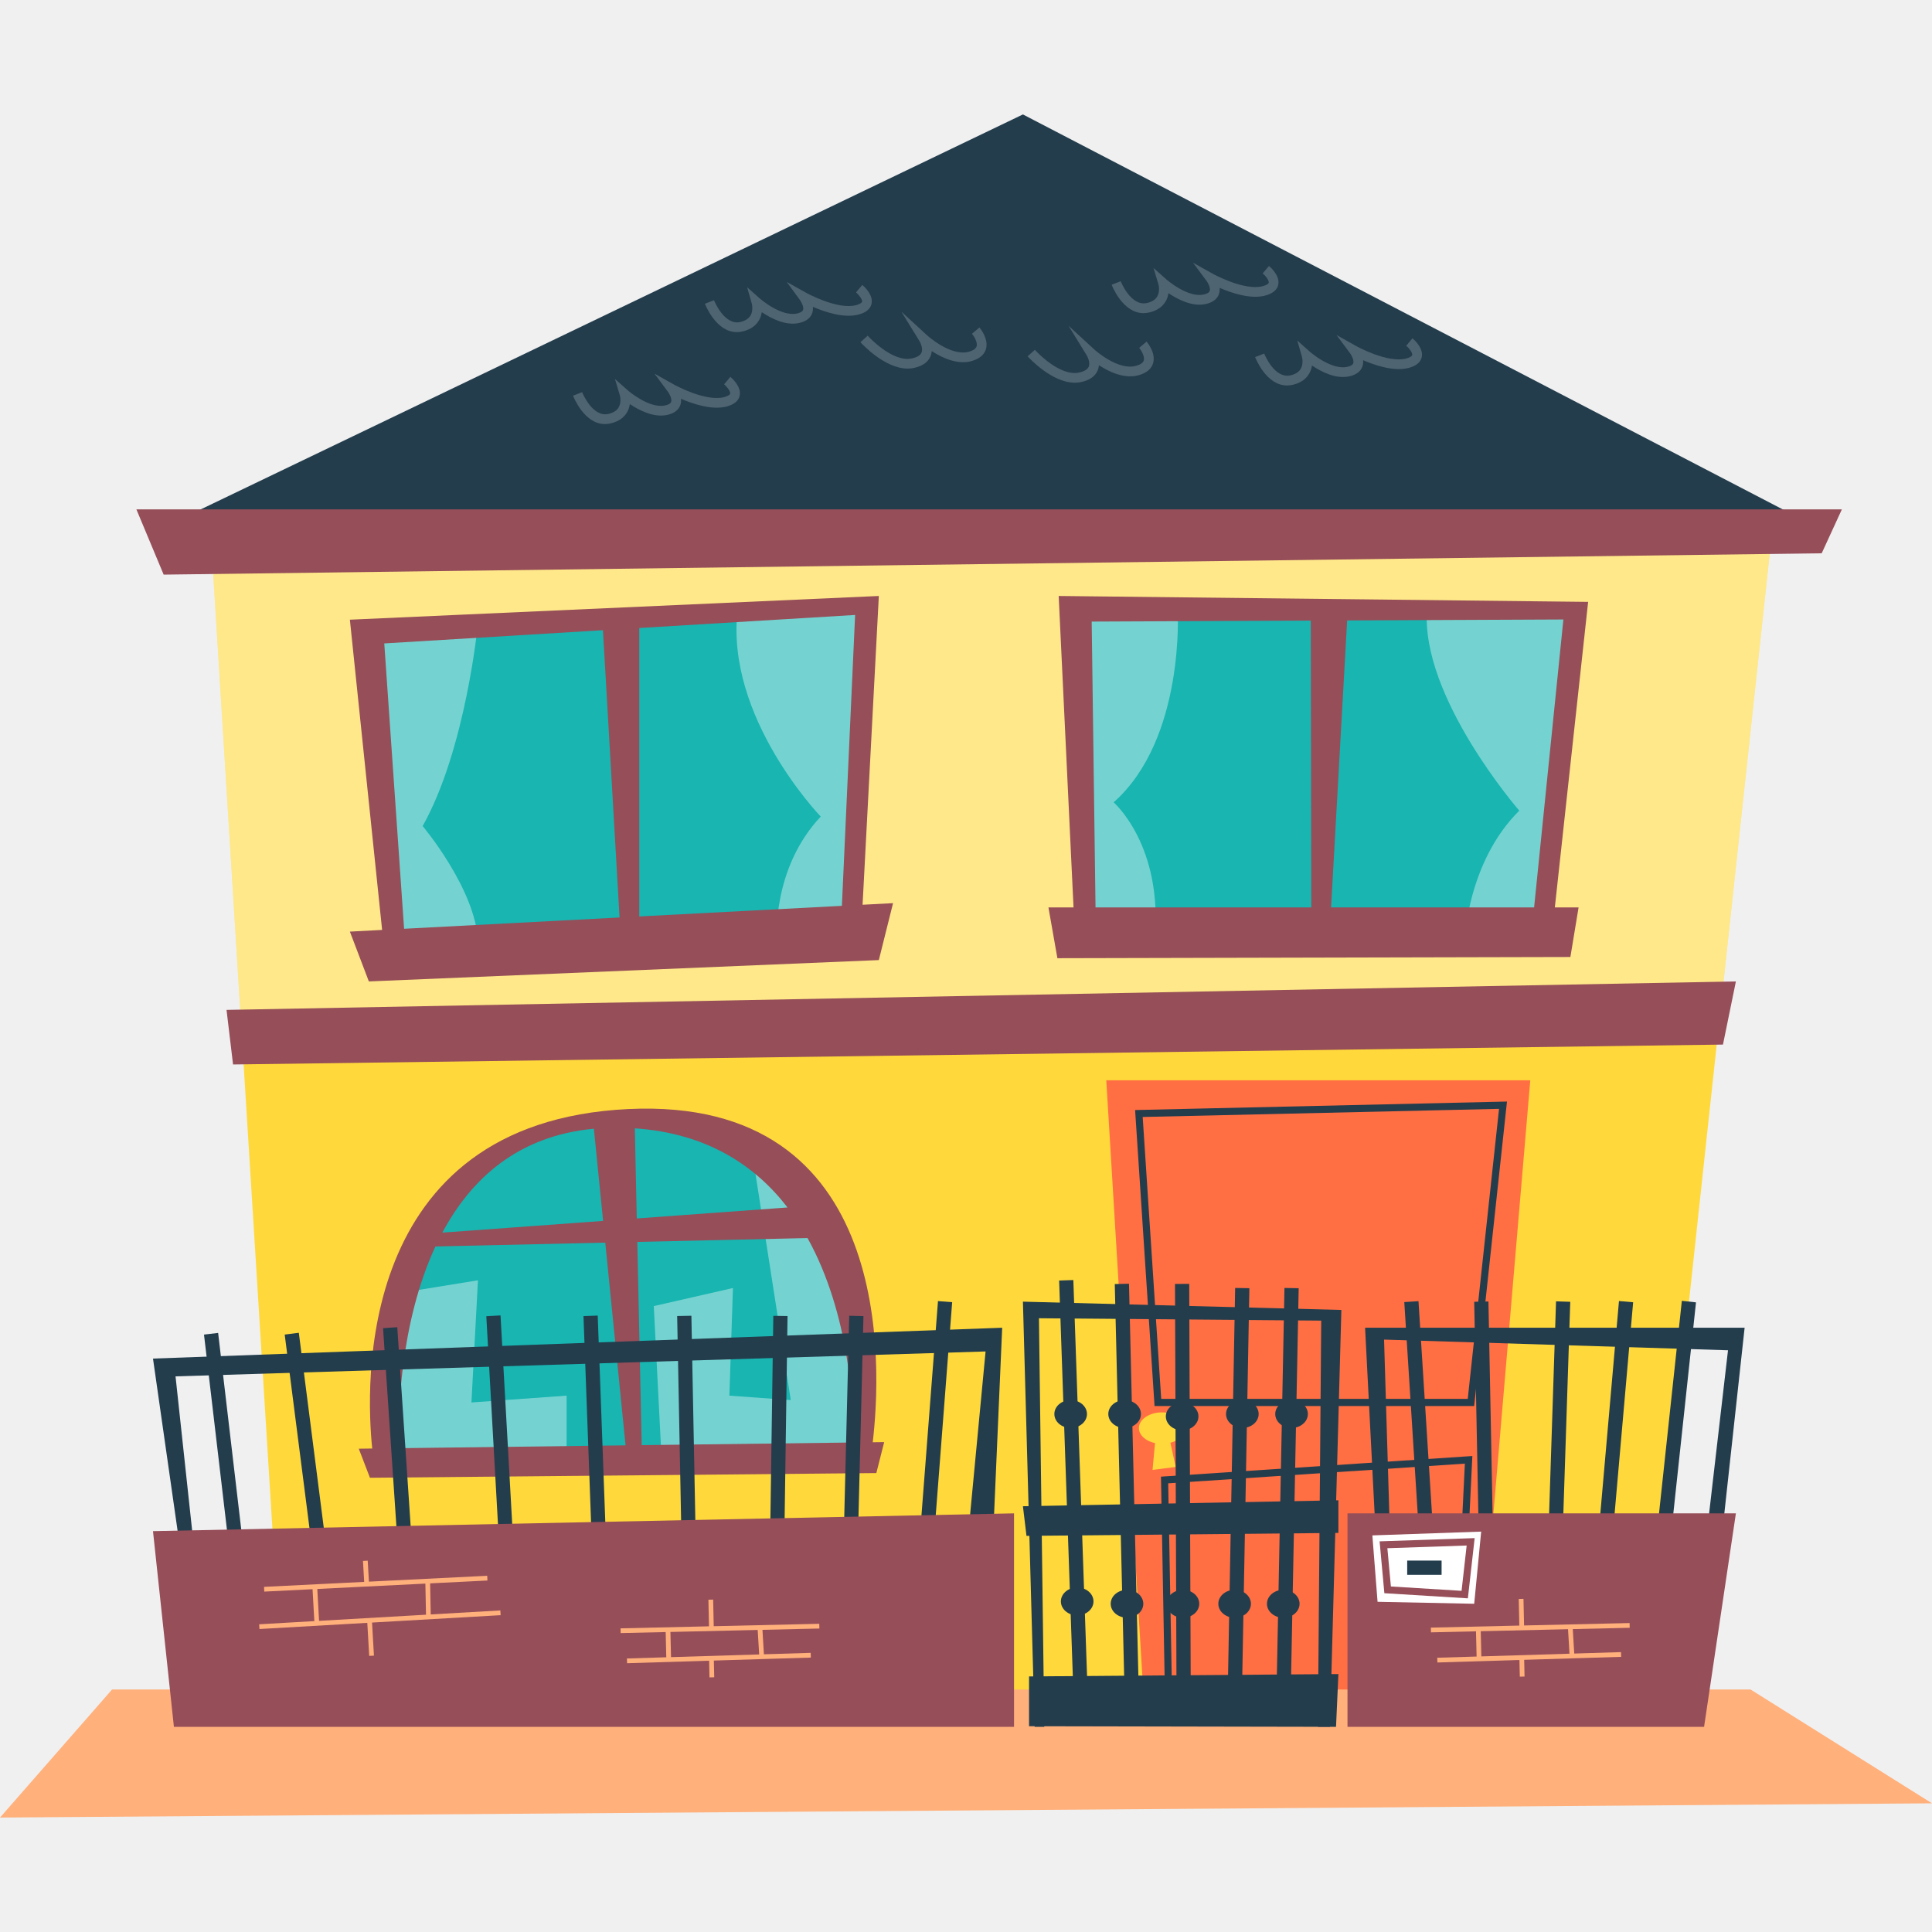
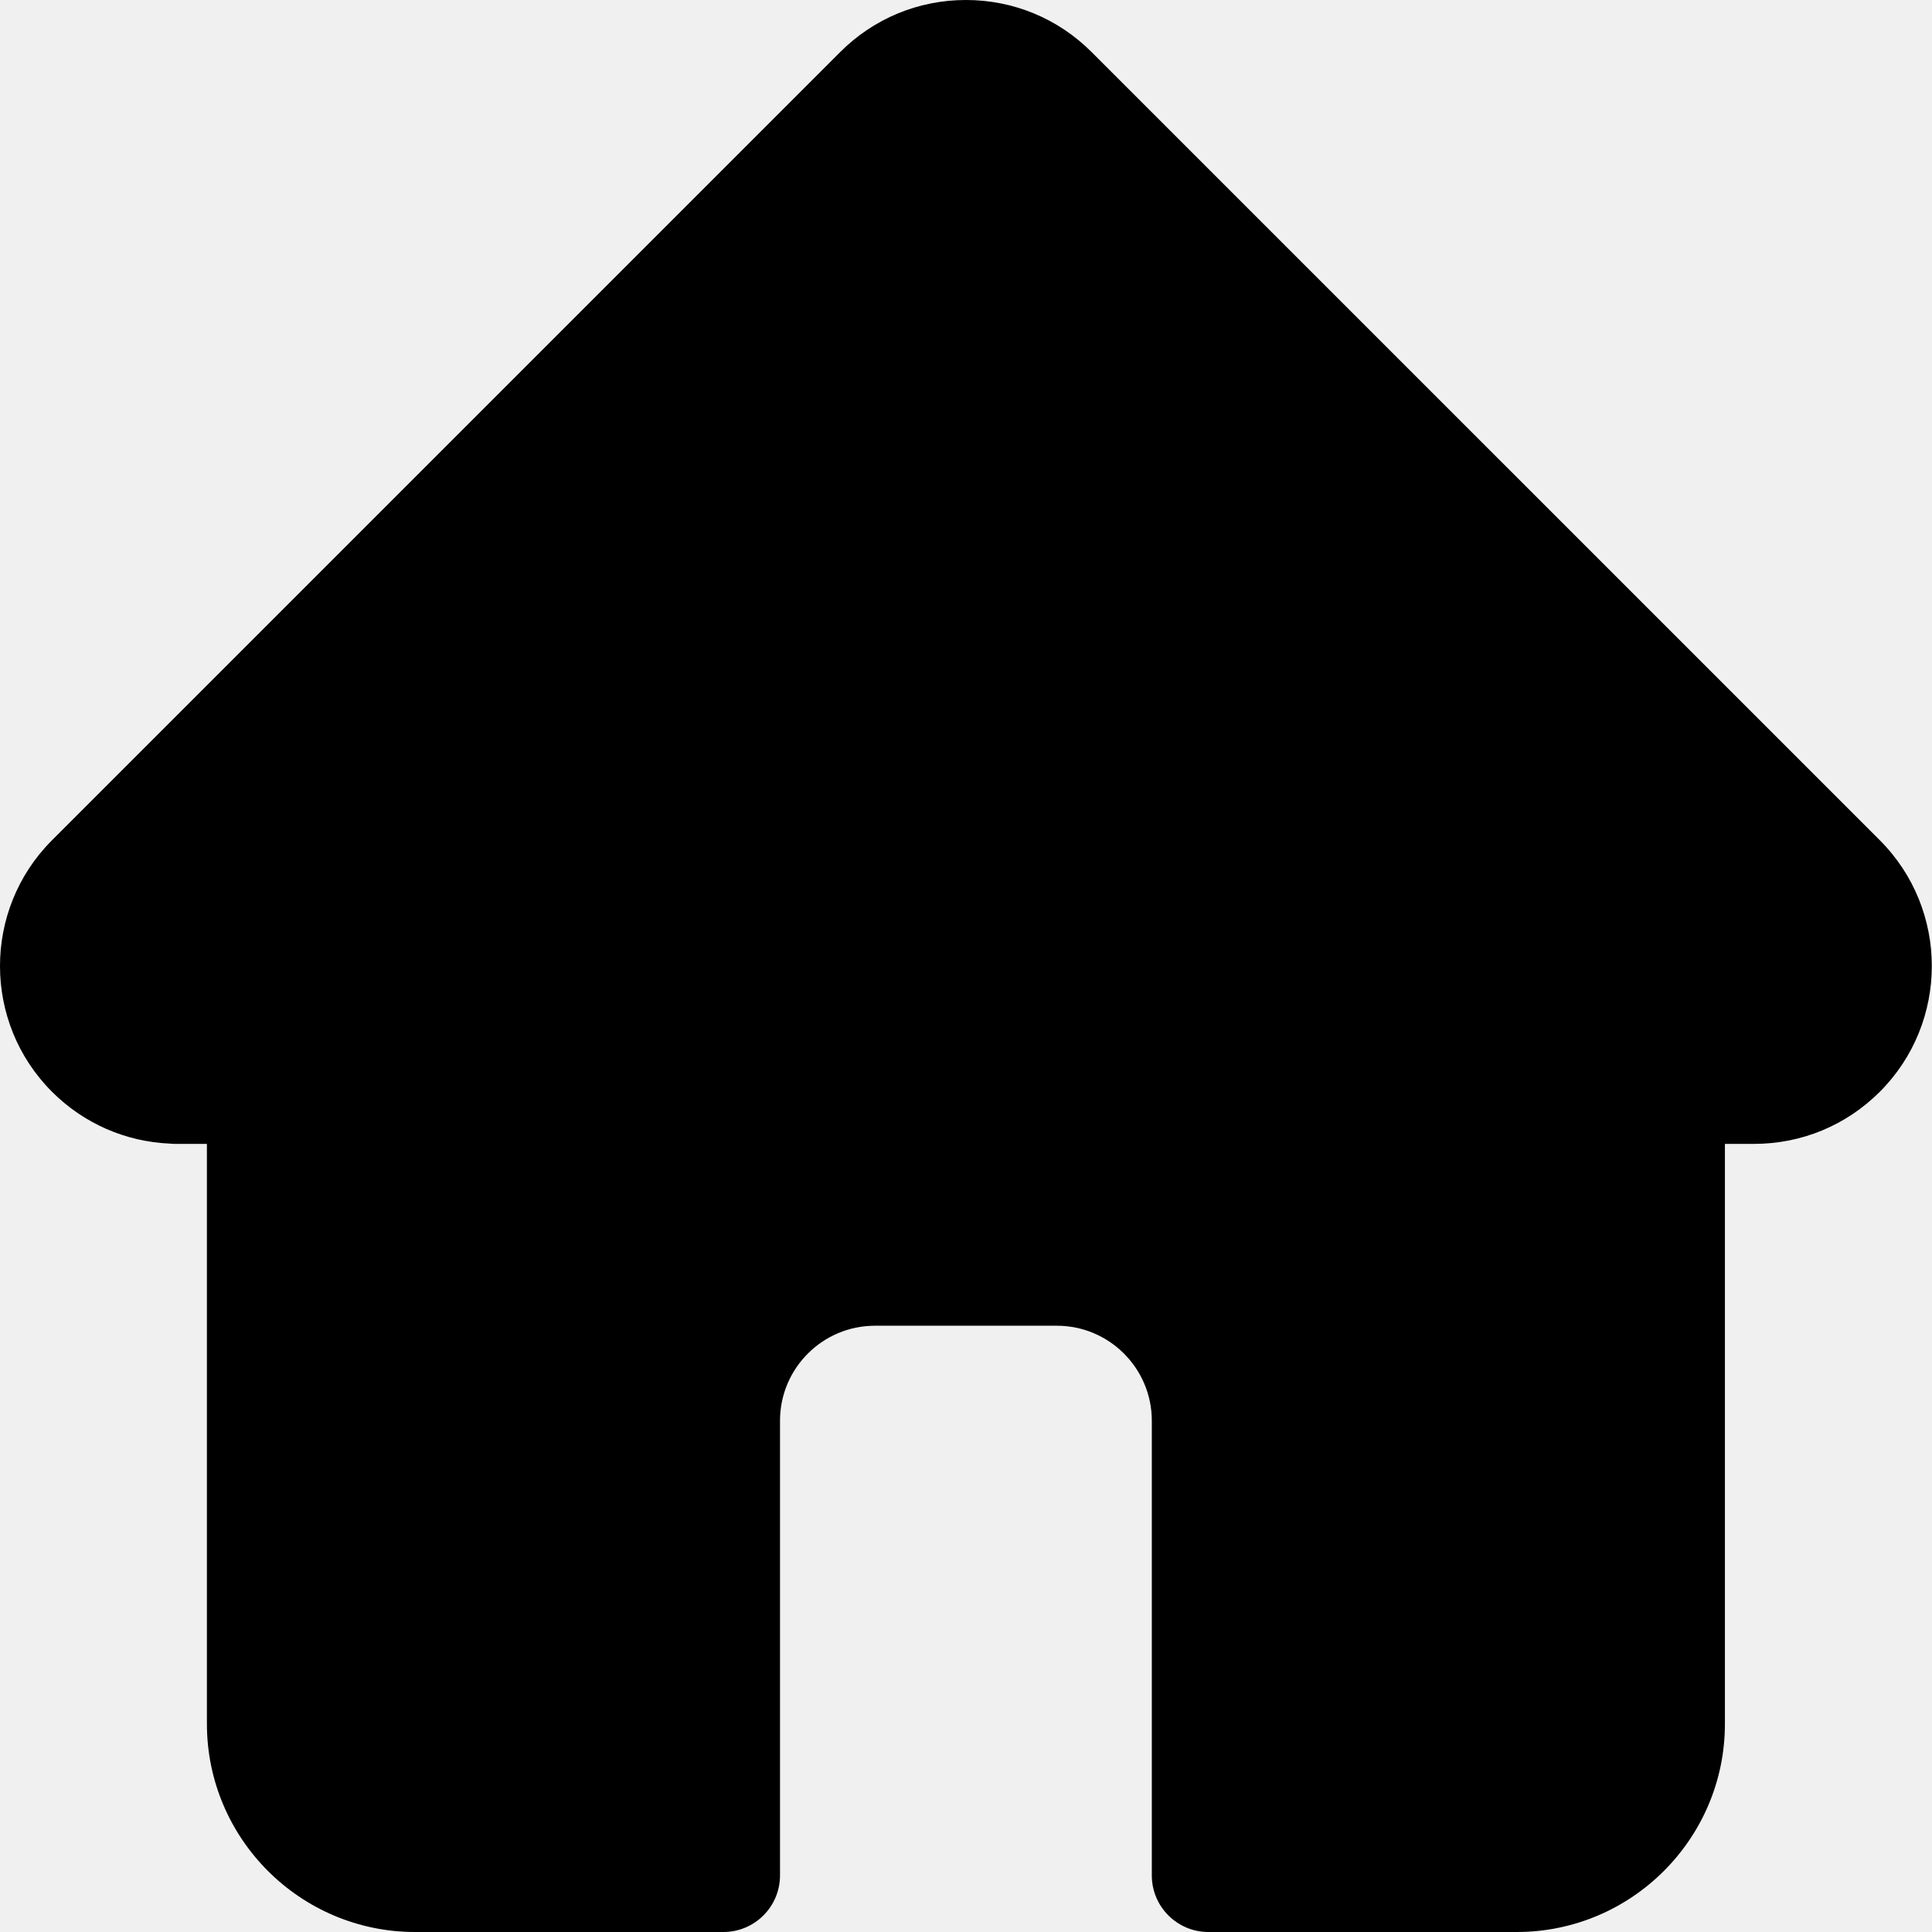
- <svg xmlns="http://www.w3.org/2000/svg" version="1.1" id="Capa_1" x="0px" y="0px" viewBox="0 0 512 512" style="enable-background:new 0 0 512 512;" xml:space="preserve" width="512" height="512">
-   <g>
-     <g>
-       <g>
-         <g>
-           <g>
-             <polyline style="fill:#FFD93B;" points="76.062,467.529 55.946,143.168 469.886,138.452 434.368,467.529      " />
-           </g>
-           <g style="opacity:0.4;">
-             <polyline style="fill:#FFFFFF;" points="64.118,274.94 55.946,143.168 469.886,138.452 455.833,268.621      " />
-           </g>
-           <g>
-             <polygon style="fill:#964E59;" points="60.033,267.633 460.03,260.088 456.604,276.825 61.761,282.097      " />
-           </g>
-         </g>
-         <g>
-           <g>
-             <polygon style="fill:#FF6F43;" points="303.478,456.408 293.176,286.289 405.539,286.289 391.012,457.037      " />
-           </g>
-           <g>
-             <path style="fill:#233D4D;" d="M390.666,372.609h-84.698l-5.154-78.436l0.983-0.025l97.569-2.226L390.666,372.609z        M307.732,370.722h81.237l8.292-76.863l-94.438,2.153L307.732,370.722z" />
-           </g>
-           <g>
-             <path style="fill:#233D4D;" d="M386.952,452.579l-0.917-0.017l-77.283-1.593l-1.081-59.64l82.518-5.468L386.952,452.579z        M310.605,449.121l74.553,1.536l3.045-62.776l-78.615,5.213L310.605,449.121z" />
-           </g>
-           <g>
-             <polygon style="fill:#FFD93B;" points="311.564,388.756 305.437,389.54 306.378,379.326 309.512,379.326      " />
-           </g>
-           <g>
-             <path style="fill:#FFD93B;" d="M314.078,378.459c0,2.303-2.745,4.168-6.129,4.168c-3.384,0-6.129-1.865-6.129-4.168       c0-2.295,2.745-4.163,6.129-4.163C311.333,374.295,314.078,376.163,314.078,378.459z" />
-           </g>
-         </g>
-         <g>
-           <g>
-             <polygon style="fill:#18B5B1;" points="225.826,249.009 228.891,160.141 97.355,167.45 104.192,251.602      " />
-           </g>
-           <g style="opacity:0.4;">
-             <path style="fill:#FFFFFF;" d="M97.355,167.45l29.31-2.281c0,0-3.173,33.311-14.655,53.744c0,0,14.026,16.661,14.655,30.49       l-21.059,2.168L97.355,167.45z" />
-           </g>
-           <g style="opacity:0.4;">
-             <path style="fill:#FFFFFF;" d="M195.499,161.556l34.257-1.416l-3.93,88.869h-19.954c0,0-1.428-18.722,11.627-32.611       C217.5,216.399,192.038,189.999,195.499,161.556z" />
-           </g>
-           <g>
-             <path style="fill:#964E59;" d="M228.593,239.768l4.306-81.827l-140.177,6.284l8.543,82.213l-8.543,0.45l5.028,13.2       l135.149-5.658l3.77-15.085L228.593,239.768z M223.11,240.056l-53.7,2.814v-76.443l57.204-3.458L223.11,240.056z        M101.835,170.512l57.954-3.505l4.402,76.136l-57.101,2.991L101.835,170.512z" />
-           </g>
-         </g>
-         <g>
-           <g>
-             <polygon style="fill:#18B5B1;" points="285.23,161.556 287.113,246.652 408.515,243.585 417.471,161.556      " />
-           </g>
-           <g style="opacity:0.4;">
-             <path style="fill:#FFFFFF;" d="M283.738,161.556h28.364c0,0,2.042,34.22-16.972,51.073c0,0,13.202,11.47,10.845,36.38       l-18.703-4.637L283.738,161.556z" />
-           </g>
-           <g style="opacity:0.4;">
-             <path style="fill:#FFFFFF;" d="M378.188,161.556h39.283l-8.906,85.096l-20.399,2.357c0,0,0.757-20.62,14.458-34.178       C402.625,214.831,376.379,184.656,378.188,161.556z" />
-           </g>
-           <g>
-             <path style="fill:#964E59;" d="M420.873,159.504l-140.312-1.563l3.935,82.53h-6.65l2.374,13.463l135.948-0.32l2.173-13.144       h-6.292L420.873,159.504z M406.554,240.471h-53.808l4.261-76.047l57.308-0.256L406.554,240.471z M289.31,164.727l58.06-0.258       l0.133,76.003h-57.177L289.31,164.727z" />
-           </g>
-         </g>
-         <g>
-           <g>
-             <path style="fill:#18B5B1;" d="M230.272,387.459H102.167c0,0-8.022-83.725,59.856-91.557h0.683       C162.706,295.901,235.868,294.594,230.272,387.459z" />
-           </g>
-           <g style="opacity:0.4;">
-             <polygon style="fill:#FFFFFF;" points="105.605,342.707 101.872,371.036 103.405,388.166 150.158,386.439 150.158,369.859        124.937,371.666 126.665,339.291      " />
-           </g>
-           <g style="opacity:0.4;">
-             <path style="fill:#FFFFFF;" d="M175.38,387.616l-2.121-41.488l20.981-4.792l-0.946,28.524l16.267,1.177l-10.135-64.98       l13.043,6.127c0,0,24.673,45.184,16.422,75.983L175.38,387.616z" />
-           </g>
-           <g>
-             <path style="fill:#964E59;" d="M231.285,382.214c2.325-19.718,6.009-91.739-64.848-88.303       c-72.628,3.524-69.475,73.852-67.794,89.96l-3.564,0.047l2.959,7.707l134.2-1.244l2.077-8.203L231.285,382.214z        M208.699,319.991l-39.949,2.917l-0.516-23.888C187.268,300.315,200.085,308.797,208.699,319.991z M157.386,299.123       l2.445,24.434l-42.611,3.102C124.77,312.53,137.149,301.003,157.386,299.123z M115.391,330.325l45.012-1.012l5.377,53.719       l-60.136,0.754C105.458,375.023,105.92,350.707,115.391,330.325z M226.207,382.275l-56.152,0.705l-1.167-53.86l45.117-1.022       C225.182,348.203,226.244,372.892,226.207,382.275z" />
-           </g>
-         </g>
-       </g>
-       <g>
-         <g>
-           <g>
-             <polygon style="fill:#233D4D;" points="43.372,139.708 271.086,30.327 481.513,139.708      " />
-           </g>
-           <g style="opacity:0.2;">
-             <path style="fill:#FFFFFF;" d="M195.265,88.018c-5.495,0-8.324-7.194-8.452-7.528l2.406-0.927       c0.027,0.069,2.718,6.803,7.012,5.758c1.285-0.307,2.182-0.885,2.669-1.715c0.823-1.408,0.325-3.197,0.32-3.215l-1.224-4.269       l3.318,2.942c0.054,0.052,5.613,4.933,9.875,4.023c0.624-0.133,1.413-0.398,1.615-0.929c0.295-0.772-0.423-2.131-0.818-2.669       l-3.505-4.782l5.171,2.89c0.081,0.049,8.255,4.564,13.185,3.281c1.104-0.29,1.556-0.664,1.612-0.919       c0.135-0.59-0.838-1.841-1.595-2.477l1.661-1.971c0.501,0.423,2.984,2.652,2.45,5.016c-0.307,1.364-1.477,2.32-3.475,2.843       c-3.839,1.013-8.884-0.681-12.062-2.052c0.054,0.573,0.008,1.17-0.214,1.752c-0.339,0.895-1.219,2.062-3.495,2.539       c-3.583,0.772-7.459-1.28-9.845-2.888c-0.101,0.698-0.32,1.443-0.73,2.158c-0.855,1.479-2.305,2.472-4.316,2.949       C196.285,87.959,195.764,88.018,195.265,88.018z" />
-           </g>
-           <g style="opacity:0.2;">
-             <path style="fill:#FFFFFF;" d="M303.041,82.985c-5.493,0-8.319-7.196-8.447-7.528l2.408-0.924       c0.025,0.066,2.681,6.788,7.004,5.756c1.295-0.307,2.197-0.892,2.681-1.732c0.811-1.406,0.317-3.173,0.312-3.19l-1.305-4.353       l3.396,3.018c0.054,0.052,5.613,4.933,9.873,4.023c0.627-0.133,1.416-0.4,1.617-0.931c0.295-0.777-0.437-2.155-0.816-2.664       l-3.596-4.834l5.259,2.939c0.081,0.047,8.253,4.559,13.183,3.281c1.104-0.29,1.558-0.664,1.615-0.919       c0.128-0.553-0.74-1.75-1.597-2.477l1.664-1.971c0.501,0.423,2.981,2.652,2.45,5.016c-0.31,1.364-1.48,2.32-3.477,2.843       c-3.839,1.013-8.884-0.681-12.06-2.052c0.054,0.573,0.007,1.17-0.214,1.752c-0.339,0.895-1.221,2.062-3.497,2.539       c-3.588,0.772-7.459-1.28-9.843-2.885c-0.101,0.696-0.317,1.44-0.73,2.153c-0.853,1.482-2.305,2.475-4.318,2.952       C304.061,82.926,303.539,82.985,303.041,82.985z" />
-           </g>
-           <g style="opacity:0.2;">
-             <path style="fill:#FFFFFF;" d="M341.07,102.155c-5.495,0-8.322-7.198-8.449-7.53l2.408-0.924       c0.025,0.066,2.691,6.798,7.007,5.758c1.288-0.307,2.187-0.885,2.674-1.72c0.821-1.406,0.32-3.192,0.315-3.212l-1.234-4.279       l3.328,2.952c0.056,0.049,5.601,4.928,9.875,4.026c0.627-0.133,1.416-0.401,1.617-0.931c0.295-0.779-0.438-2.158-0.818-2.667       l-3.601-4.839l5.264,2.944c0.081,0.047,8.253,4.564,13.183,3.283c1.104-0.29,1.558-0.666,1.617-0.919       c0.125-0.555-0.74-1.752-1.595-2.477l1.661-1.971c0.501,0.423,2.981,2.649,2.448,5.014c-0.307,1.364-1.477,2.322-3.478,2.846       c-3.839,1.013-8.882-0.681-12.059-2.052c0.056,0.573,0.007,1.17-0.211,1.75c-0.339,0.895-1.222,2.062-3.497,2.541       c-3.573,0.764-7.457-1.278-9.843-2.888c-0.101,0.696-0.317,1.438-0.73,2.15c-0.853,1.485-2.305,2.477-4.32,2.957       C342.09,102.096,341.569,102.155,341.07,102.155z" />
-           </g>
-           <g style="opacity:0.2;">
-             <path style="fill:#FFFFFF;" d="M160.31,112.381c-5.493,0-8.319-7.194-8.447-7.525l2.406-0.924       c0.027,0.066,2.726,6.79,7.007,5.753c1.295-0.31,2.197-0.892,2.681-1.735c0.809-1.403,0.315-3.168,0.31-3.185l-1.307-4.347       l3.396,3.013c0.057,0.049,5.618,4.913,9.88,4.021c0.627-0.133,1.413-0.401,1.615-0.931c0.295-0.777-0.437-2.158-0.816-2.667       l-3.593-4.834l5.257,2.939c0.081,0.047,8.26,4.571,13.185,3.286c1.101-0.29,1.556-0.666,1.612-0.922       c0.135-0.592-0.838-1.843-1.595-2.48l1.661-1.971c0.501,0.423,2.981,2.652,2.45,5.016c-0.307,1.367-1.477,2.325-3.475,2.849       c-3.844,1.012-8.884-0.683-12.062-2.055c0.054,0.573,0.007,1.17-0.214,1.752c-0.339,0.894-1.222,2.062-3.495,2.539       c-3.568,0.747-7.457-1.278-9.848-2.885c-0.101,0.695-0.317,1.438-0.727,2.15c-0.853,1.482-2.305,2.475-4.316,2.954       C161.332,112.322,160.809,112.381,160.31,112.381z" />
-           </g>
-           <g style="opacity:0.2;">
-             <path style="fill:#FFFFFF;" d="M240.538,97.679c-6.154,0-12.232-6.68-12.509-6.99l1.917-1.725       c0.064,0.071,6.505,7.184,11.728,6.016c1.372-0.297,2.224-0.816,2.534-1.541c0.521-1.221-0.467-2.922-0.477-2.937l-4.856-7.906       l6.83,6.282c0.061,0.057,6.348,5.758,11.187,4.296c1.096-0.332,1.74-0.801,1.917-1.396c0.337-1.131-0.796-2.824-1.219-3.33       l1.969-1.664c0.258,0.305,2.509,3.06,1.725,5.719c-0.437,1.485-1.664,2.541-3.645,3.138c-3.839,1.158-8.002-0.826-10.715-2.603       c-0.039,0.465-0.145,0.941-0.344,1.413c-0.656,1.538-2.124,2.563-4.36,3.05C241.661,97.623,241.098,97.679,240.538,97.679z" />
-           </g>
-           <g style="opacity:0.2;">
-             <path style="fill:#FFFFFF;" d="M284.839,101.42c-6.152,0-12.232-6.68-12.509-6.989l1.917-1.725       c0.064,0.071,6.476,7.174,11.73,6.017c1.372-0.297,2.224-0.816,2.534-1.541c0.521-1.221-0.467-2.922-0.477-2.937l-4.864-7.916       l6.837,6.292c0.061,0.057,6.321,5.758,11.185,4.294c1.099-0.332,1.742-0.801,1.919-1.398c0.312-1.059-0.686-2.696-1.219-3.325       l1.966-1.666c0.258,0.305,2.509,3.062,1.725,5.722c-0.437,1.484-1.664,2.539-3.647,3.136c-3.836,1.172-7.997-0.823-10.71-2.598       c-0.04,0.462-0.145,0.939-0.344,1.408c-0.656,1.538-2.124,2.566-4.36,3.052C285.965,101.363,285.402,101.42,284.839,101.42z" />
-           </g>
-         </g>
-         <g>
-           <polygon style="fill:#964E59;" points="482.769,146.626 43.372,152.281 36.147,134.994 488.114,134.994     " />
-         </g>
-       </g>
-     </g>
-     <g>
-       <polygon style="fill:#FFB07B;" points="29.703,447.73 463.913,447.73 512,477.9 0,481.673   " />
-     </g>
-     <g>
-       <g>
-         <g>
-           <g>
-             <polygon style="fill:#233D4D;" points="48.718,417.24 40.544,360.036 265.589,351.864 262.915,413.468 255.999,412.841        261.187,358.151 46.518,364.752 52.176,417.24      " />
-           </g>
-           <g>
-             <rect x="58.146" y="353.198" transform="matrix(0.9932 -0.1168 0.1168 0.9932 -44.9424 9.6728)" style="fill:#233D4D;" width="3.771" height="69.94" />
-           </g>
-           <g>
-             <rect x="213.306" y="377.484" transform="matrix(0.0769 -0.997 0.997 0.0769 -149.488 597.27)" style="fill:#233D4D;" width="69.038" height="3.771" />
-           </g>
-           <g>
-             <rect x="155.895" y="348.7" transform="matrix(0.9993 -0.0367 0.0367 0.9993 -13.9512 6.0495)" style="fill:#233D4D;" width="3.772" height="68.563" />
-           </g>
-           <g>
-             <rect x="103.721" y="351.79" transform="matrix(0.9977 -0.0672 0.0672 0.9977 -25.6083 7.9679)" style="fill:#233D4D;" width="3.774" height="65.524" />
-           </g>
-           <g>
-             <rect x="173.809" y="379.369" transform="matrix(0.0144 -0.9999 0.9999 0.0144 -177.8329 582.105)" style="fill:#233D4D;" width="65.068" height="3.77" />
-           </g>
-           <g>
-             <rect x="79.519" y="353.177" transform="matrix(0.9919 -0.127 0.127 0.9919 -48.2796 13.4588)" style="fill:#233D4D;" width="3.771" height="64.324" />
-           </g>
-           <g>
-             <rect x="130.751" y="348.671" transform="matrix(0.9984 -0.056 0.056 0.9984 -21.1899 8.022)" style="fill:#233D4D;" width="3.771" height="67.364" />
-           </g>
-           <g>
-             <rect x="180.099" y="348.717" transform="matrix(0.9998 -0.0193 0.0193 0.9998 -7.3382 3.5903)" style="fill:#233D4D;" width="3.771" height="65.074" />
-           </g>
-           <g>
-             <rect x="194.388" y="378.581" transform="matrix(0.0248 -0.9997 0.9997 0.0248 -159.8078 597.1185)" style="fill:#233D4D;" width="63.506" height="3.771" />
-           </g>
-         </g>
-         <g>
-           <polygon style="fill:#964E59;" points="268.729,401.054 268.729,457.629 46.088,457.629 40.544,405.768     " />
-         </g>
-         <g>
-           <path style="fill:#FFB07B;" d="M132.674,428.039l-0.074-1.258l-18.449,1.059l-0.162-8.231l15.191-0.754l-0.064-1.258      l-31.347,1.556l-0.32-5.557l-1.258,0.074l0.32,5.547l-26.54,1.317l0.064,1.258l12.795-0.637l0.472,8.457l-14.621,0.841      l0.074,1.258l28.582-1.642l0.506,8.764l1.258-0.074l-0.504-8.762L132.674,428.039z M84.086,421.094l28.644-1.423l0.162,8.243      l-28.334,1.627L84.086,421.094z" />
-         </g>
-         <g>
-           <path style="fill:#FFB07B;" d="M214.845,438.022l-12.399,0.381l-0.388-6.479l15.085-0.347l-0.029-1.258l-27.966,0.642      l-0.155-7.051l-1.258,0.029l0.155,7.051l-23.443,0.538l0.029,1.258l11.934-0.273l0.16,6.682l-10.428,0.319l0.04,1.258      l21.74-0.666l0.098,4.419l1.258-0.03l-0.098-4.429l25.705-0.789L214.845,438.022z M177.668,432.485l23.129-0.531l0.388,6.488      l-23.357,0.715L177.668,432.485z" />
-         </g>
-       </g>
-       <g>
-         <g>
-           <polygon style="fill:#233D4D;" points="352.454,457.629 355.475,347.148 271.086,344.953 274.19,457.629 276.744,457.629       275.331,349.35 350.137,349.977 349.257,457.629     " />
-         </g>
-         <g>
-           <polygon style="fill:#233D4D;" points="272.708,444.27 354.69,443.643 354.061,457.629 272.708,457.47     " />
-         </g>
-         <g>
-           <polygon style="fill:#233D4D;" points="271.086,399.167 354.69,397.596 354.69,406.24 272.03,407.024     " />
-         </g>
-         <g>
-           <rect x="282.638" y="339.257" transform="matrix(0.9994 -0.0346 0.0346 0.9994 -13.5285 10.079)" style="fill:#233D4D;" width="3.772" height="113.533" />
-         </g>
-         <g>
-           <rect x="285.456" y="395.16" transform="matrix(0.0196 -0.9998 0.9998 0.0196 -62.4647 730.3932)" style="fill:#233D4D;" width="111.442" height="3.771" />
-         </g>
-         <g>
-           <rect x="311.607" y="340.234" transform="matrix(1 -0.0037 0.0037 1 -1.4788 1.1737)" style="fill:#233D4D;" width="3.77" height="112.522" />
-         </g>
-         <g>
-           <rect x="296.78" y="340.219" transform="matrix(0.9997 -0.0239 0.0239 0.9997 -9.3967 7.2662)" style="fill:#233D4D;" width="3.771" height="111.452" />
-         </g>
-         <g>
-           <rect x="273.043" y="394.61" transform="matrix(0.0183 -0.9998 0.9998 0.0183 -74.2196 717.4012)" style="fill:#233D4D;" width="110.338" height="3.771" />
-         </g>
-         <g>
-           <path style="fill:#233D4D;" d="M346.6,374.728c0,2.042-1.939,3.694-4.321,3.694c-2.386,0-4.325-1.652-4.325-3.694      c0-2.037,1.939-3.691,4.325-3.691C344.661,371.036,346.6,372.69,346.6,374.728z" />
-         </g>
-         <g>
-           <path style="fill:#233D4D;" d="M333.557,374.728c0,2.042-1.937,3.694-4.318,3.694c-2.389,0-4.326-1.652-4.326-3.694      c0-2.037,1.937-3.691,4.326-3.691C331.621,371.036,333.557,372.69,333.557,374.728z" />
-         </g>
-         <g>
-           <path style="fill:#233D4D;" d="M317.602,375.36c0,2.035-1.934,3.691-4.318,3.691c-2.386,0-4.323-1.656-4.323-3.691      c0-2.042,1.937-3.694,4.323-3.694C315.668,371.666,317.602,373.317,317.602,375.36z" />
-         </g>
-         <g>
-           <path style="fill:#233D4D;" d="M302.362,374.728c0,2.042-1.939,3.694-4.321,3.694c-2.389,0-4.328-1.652-4.328-3.694      c0-2.037,1.939-3.691,4.328-3.691C300.423,371.036,302.362,372.69,302.362,374.728z" />
-         </g>
-         <g>
-           <path style="fill:#233D4D;" d="M288.059,374.728c0,2.042-1.937,3.694-4.321,3.694c-2.387,0-4.323-1.652-4.323-3.694      c0-2.037,1.937-3.691,4.323-3.691C286.122,371.036,288.059,372.69,288.059,374.728z" />
-         </g>
-         <g>
-           <ellipse style="fill:#233D4D;" cx="285.466" cy="424.392" rx="4.321" ry="3.694" />
-         </g>
-         <g>
-           <path style="fill:#233D4D;" d="M302.989,425.016c0,2.042-1.937,3.694-4.321,3.694c-2.389,0-4.323-1.652-4.323-3.694      c0-2.035,1.934-3.691,4.323-3.691C301.052,421.325,302.989,422.981,302.989,425.016z" />
-         </g>
-         <g>
-           <path style="fill:#233D4D;" d="M317.811,425.016c0,2.042-1.932,3.694-4.321,3.694c-2.386,0-4.32-1.652-4.32-3.694      c0-2.035,1.934-3.691,4.32-3.691C315.879,421.325,317.811,422.981,317.811,425.016z" />
-         </g>
-         <g>
-           <path style="fill:#233D4D;" d="M331.507,425.016c0,2.042-1.932,3.694-4.318,3.694c-2.386,0-4.318-1.652-4.318-3.694      c0-2.035,1.932-3.691,4.318-3.691C329.576,421.325,331.507,422.981,331.507,425.016z" />
-         </g>
-         <g>
-           <path style="fill:#233D4D;" d="M344.4,425.016c0,2.042-1.937,3.694-4.321,3.694c-2.387,0-4.323-1.652-4.323-3.694      c0-2.035,1.937-3.691,4.323-3.691C342.464,421.325,344.4,422.981,344.4,425.016z" />
-         </g>
-       </g>
-       <g>
-         <g>
-           <g>
-             <g>
-               <polygon style="fill:#233D4D;" points="364.592,407.024 361.761,351.864 462.343,351.864 456.056,409.381 451.969,409.381         457.941,357.834 366.79,355.008 368.363,407.024       " />
-             </g>
-             <g>
-               <rect x="379.506" y="376.695" transform="matrix(0.0326 -0.9995 0.9995 0.0326 21.2924 779.1618)" style="fill:#233D4D;" width="67.292" height="3.772" />
-             </g>
-             <g>
-               <rect x="374.178" y="344.889" transform="matrix(0.998 -0.0633 0.0633 0.998 -23.1112 24.5508)" style="fill:#233D4D;" width="3.773" height="64.557" />
-             </g>
-             <g>
-               <rect x="391.308" y="344.947" transform="matrix(0.9998 -0.0195 0.0195 0.9998 -7.2756 7.7342)" style="fill:#233D4D;" width="3.771" height="64.44" />
-             </g>
-             <g>
-               <rect x="395.743" y="375.282" transform="matrix(0.0874 -0.9962 0.9962 0.0874 14.9479 770.6508)" style="fill:#233D4D;" width="64.675" height="3.77" />
-             </g>
-             <g>
-               <rect x="411.719" y="375.281" transform="matrix(0.1068 -0.9943 0.9943 0.1068 21.6722 778.4594)" style="fill:#233D4D;" width="64.802" height="3.772" />
-             </g>
-           </g>
-           <g>
-             <polygon style="fill:#964E59;" points="460.03,401.054 451.598,457.629 357.102,457.629 357.102,401.054      " />
-           </g>
-           <g>
-             <path style="fill:#FFB07B;" d="M429.59,437.826l-12.399,0.381l-0.388-6.478l15.085-0.347l-0.029-1.258l-27.966,0.641       l-0.155-7.051l-1.258,0.03l0.155,7.051l-23.444,0.538l0.029,1.258l11.934-0.273l0.16,6.682l-10.428,0.319l0.039,1.258       l21.74-0.666l0.098,4.419l1.258-0.029l-0.098-4.429l25.705-0.789L429.59,437.826z M392.413,432.289l23.129-0.531l0.388,6.488       l-23.357,0.715L392.413,432.289z" />
-           </g>
-         </g>
-         <g>
-           <g>
-             <polygon style="fill:#FFFFFF;" points="365.069,424.493 363.69,406.896 392.524,405.891 390.678,425.016      " />
-           </g>
-           <g>
-             <path style="fill:#964E59;" d="M389.002,423.576l-22.131-1.359l-1.263-13.746l25.191-0.855L389.002,423.576z M368.601,420.433       l18.73,1.153l1.349-12.008l-21.013,0.713L368.601,420.433z" />
-           </g>
-           <g>
-             <rect x="372.921" y="413.571" style="fill:#233D4D;" width="9.116" height="3.77" />
-           </g>
-         </g>
-       </g>
-     </g>
-   </g>
+ <svg xmlns="http://www.w3.org/2000/svg" height="512pt" viewBox="0 0 512 512" width="512pt">
+   <path d="m498.195 222.695c-.012-.012-.023-.023-.035-.035l-208.855-208.848c-8.902-8.906-20.738-13.812-33.328-13.812-12.59 0-24.426 4.902-33.332 13.809l-208.746 208.742c-.07.07-.141.145-.211.215-18.281 18.387-18.25 48.219.09 66.559 8.379 8.383 19.445 13.238 31.277 13.746.48.047.965.07 1.453.07h8.324v153.699c0 30.414 24.746 55.16 55.168 55.16h81.711c8.281 0 15-6.715 15-15v-120.5c0-13.879 11.289-25.168 25.168-25.168h48.195c13.879 0 25.168 11.289 25.168 25.168v120.5c0 8.285 6.715 15 15 15h81.711c30.422 0 55.168-24.746 55.168-55.16v-153.699h7.719c12.586 0 24.422-4.902 33.332-13.809 18.359-18.371 18.367-48.254.023-66.637zm0 0" />
</svg>
